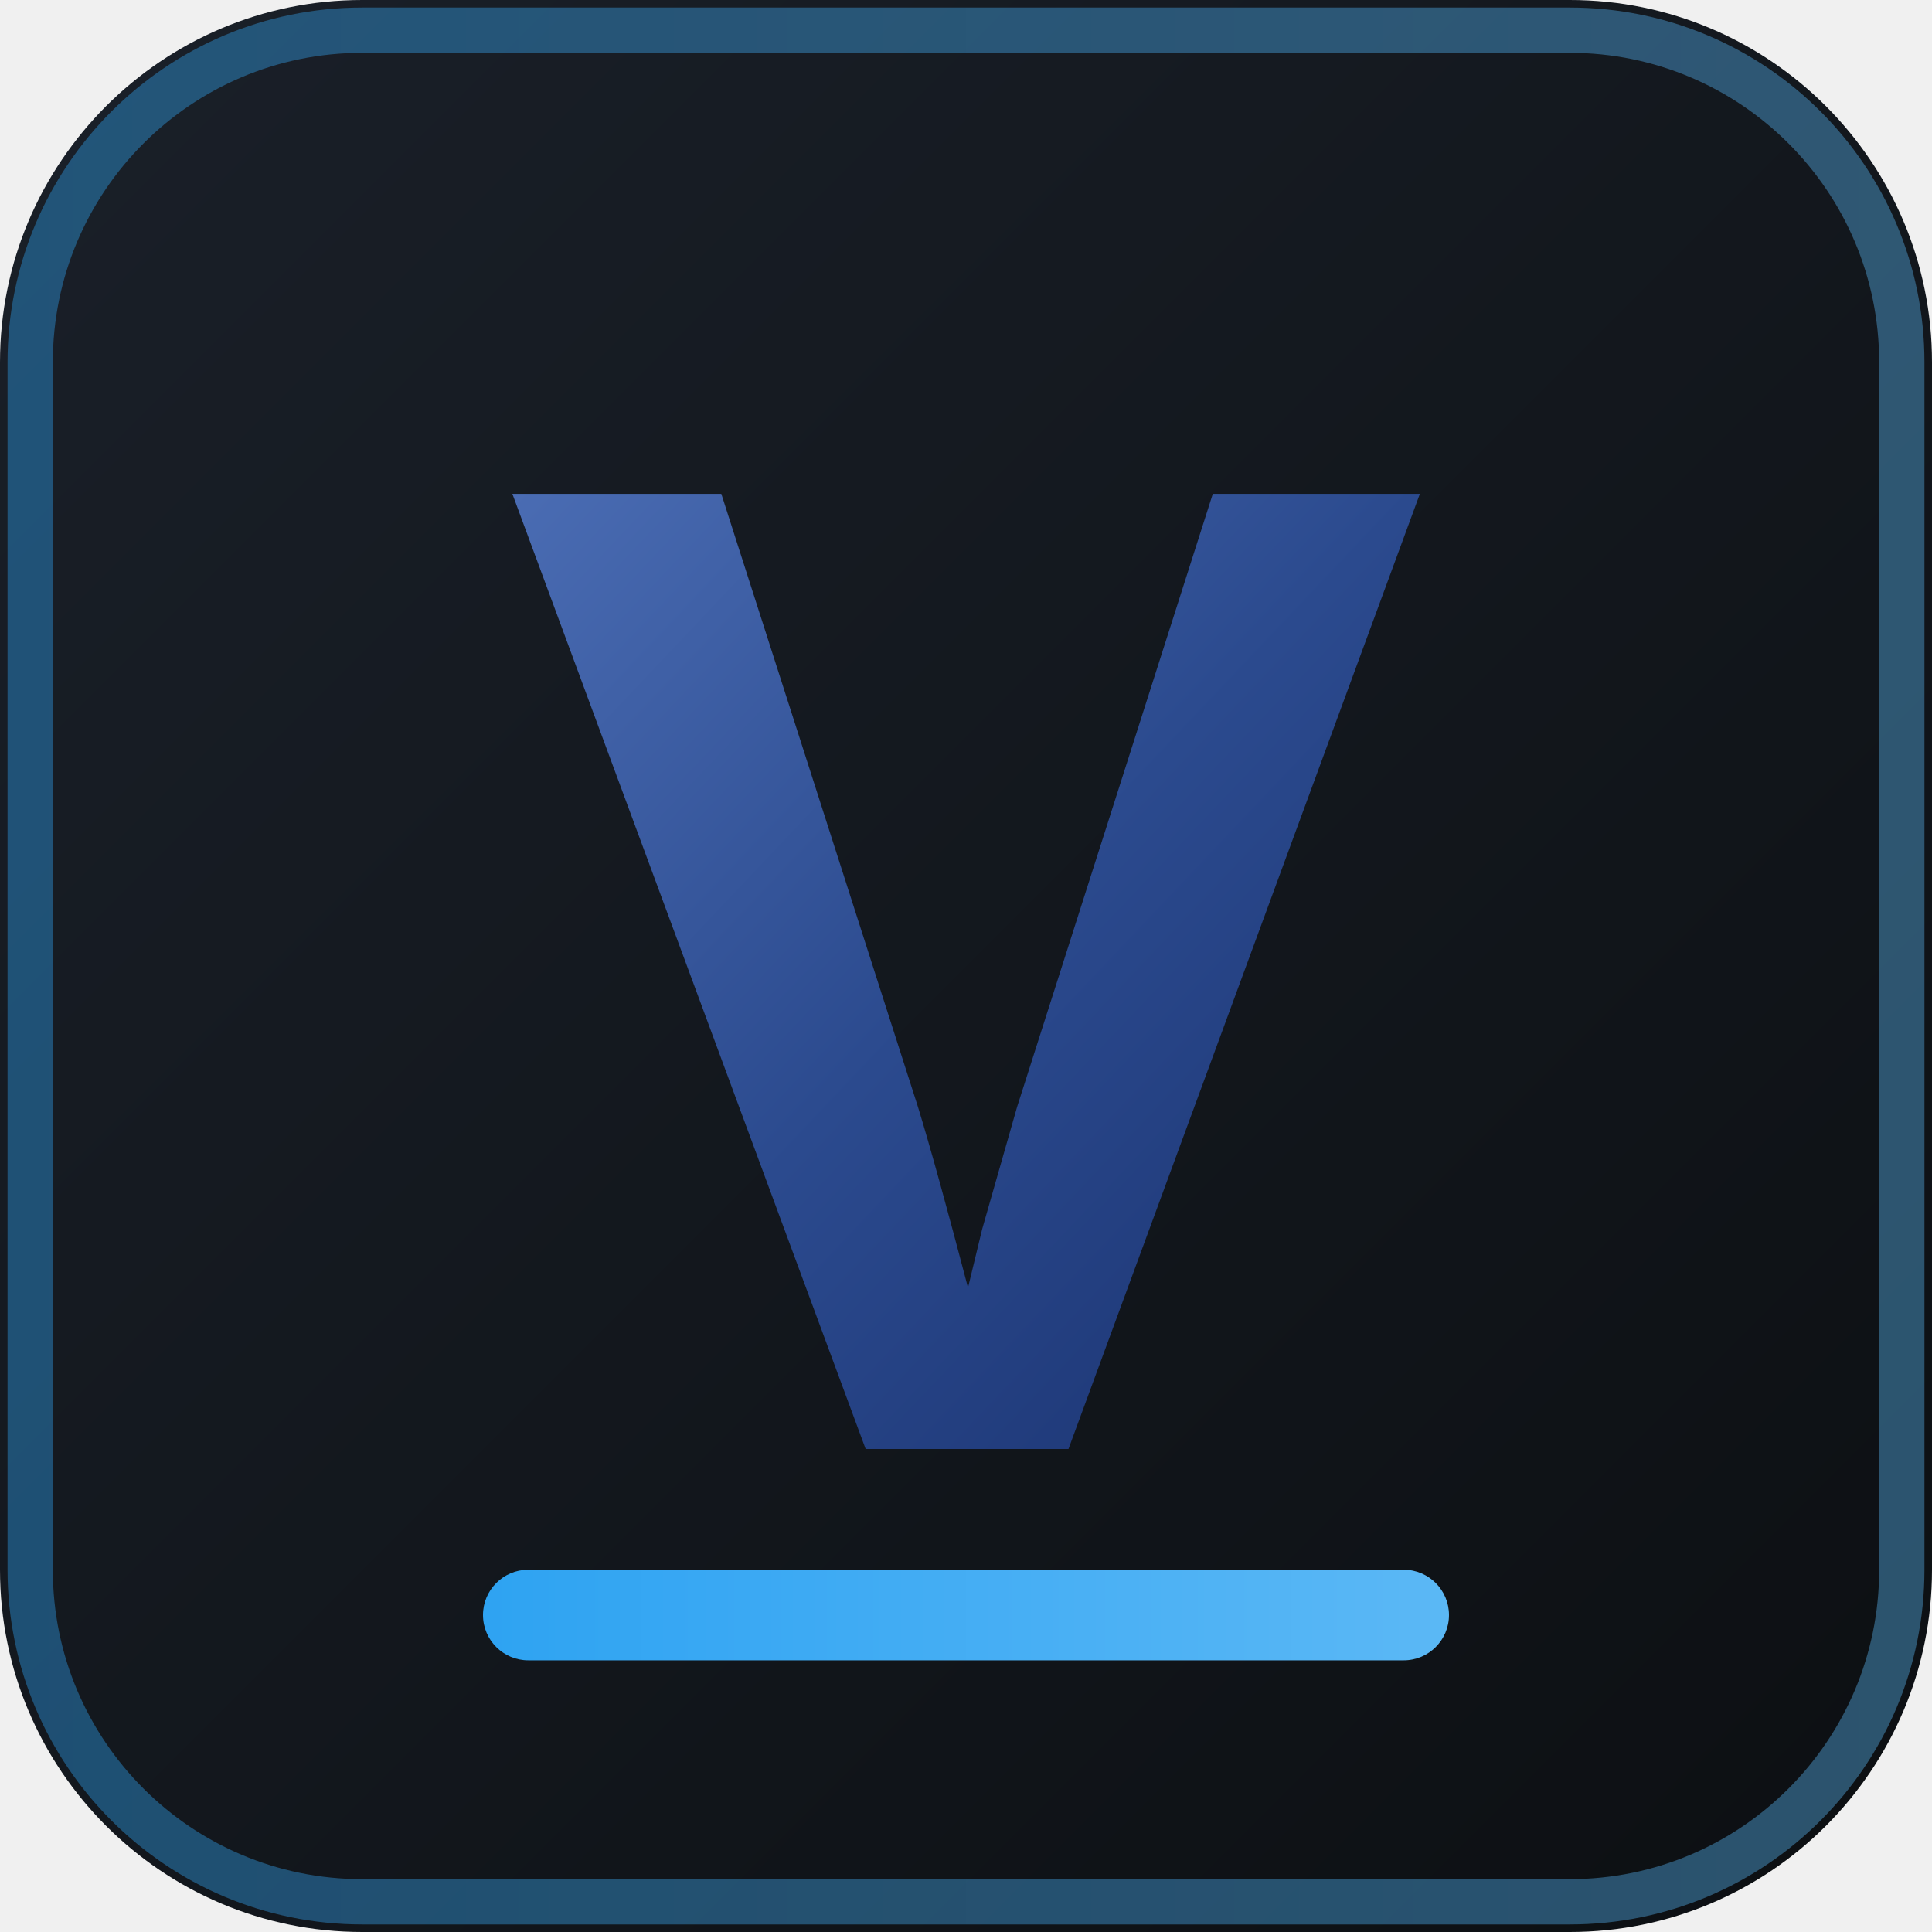
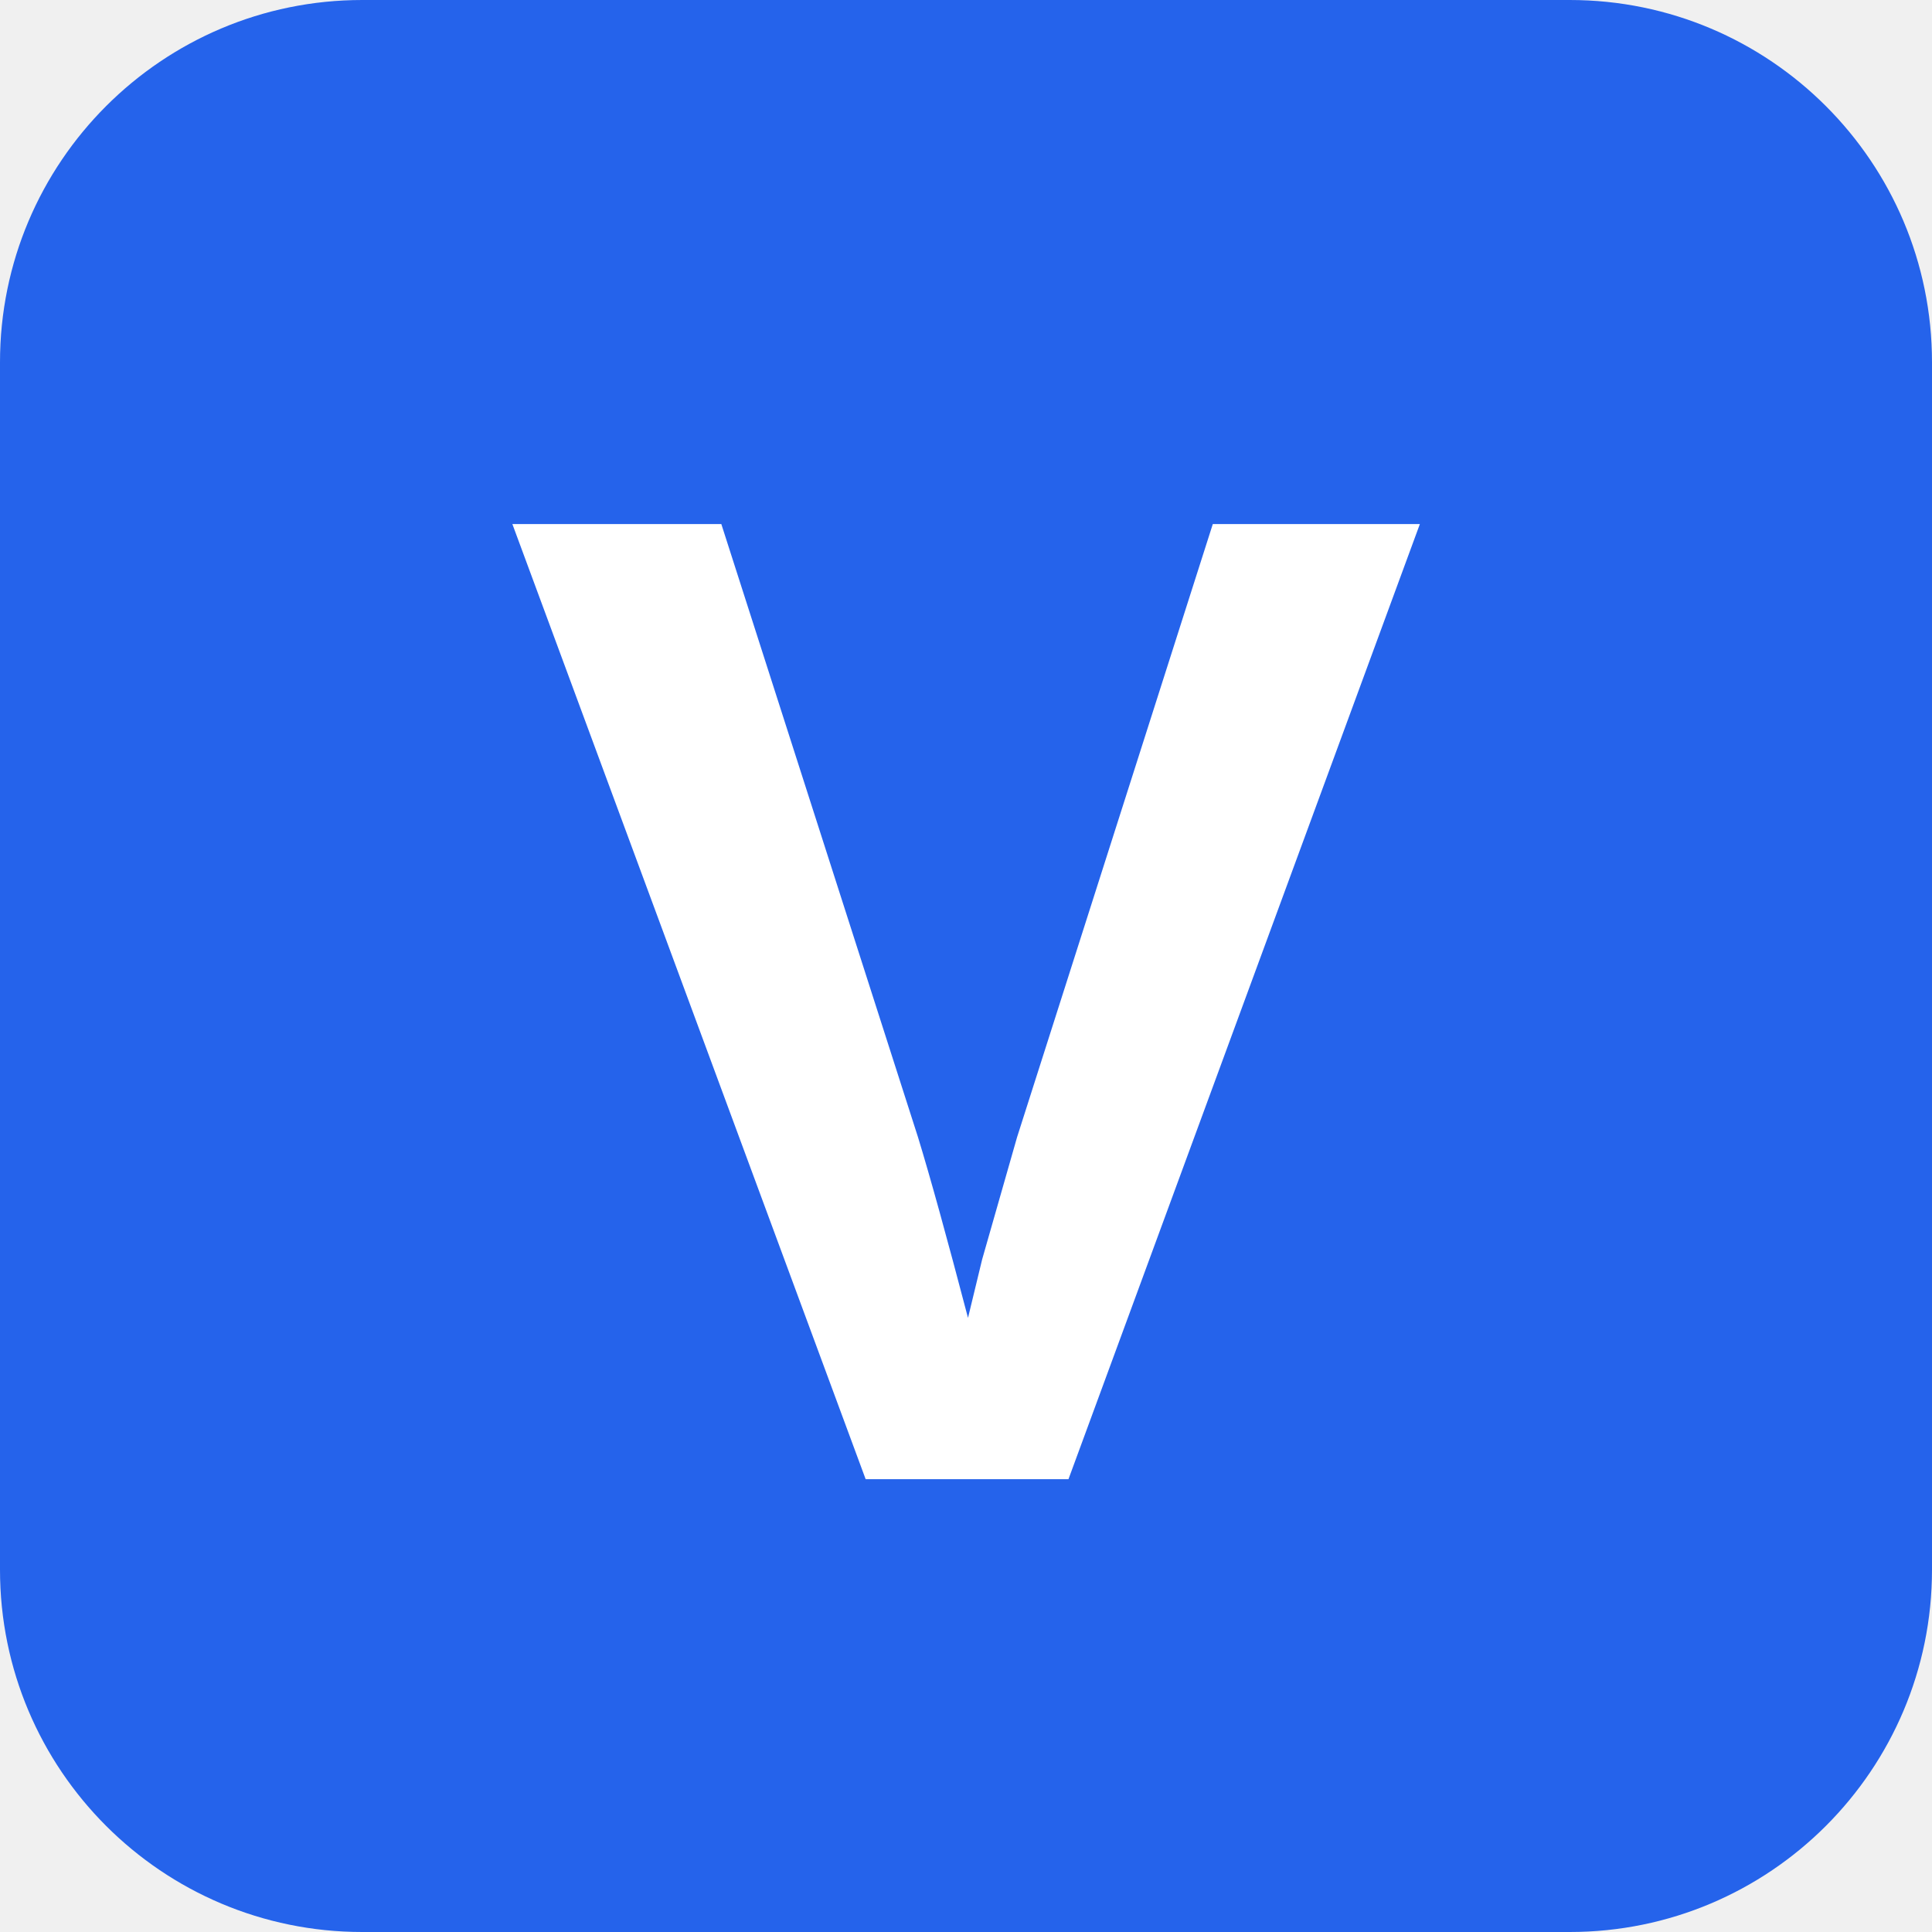
<svg xmlns="http://www.w3.org/2000/svg" viewBox="0 0 64 64">
-   <defs>
-     <linearGradient id="bg" x1="0%" y1="0%" x2="100%" y2="100%">
-       <stop offset="0%" stop-color="#1a2029" />
-       <stop offset="100%" stop-color="#0c0f12" />
-     </linearGradient>
-     <linearGradient id="vGrad" x1="0%" y1="0%" x2="100%" y2="100%">
-       <stop offset="0%" stop-color="#4a6cb3" />
-       <stop offset="50%" stop-color="#2b4a8e" />
-       <stop offset="100%" stop-color="#1a3270" />
-     </linearGradient>
-     <linearGradient id="accent" x1="0%" y1="0%" x2="100%" y2="0%">
-       <stop offset="0%" stop-color="#2ea3f2" />
-       <stop offset="100%" stop-color="#5bb8f5" />
-     </linearGradient>
-   </defs>
-   <rect width="64" height="64" rx="12" fill="url(#bg)" />
-   <rect x="1" y="1" width="62" height="62" rx="11" fill="none" stroke="url(#accent)" stroke-width="1.5" opacity="0.4" />
-   <text x="32" y="48" text-anchor="middle" font-family="Arial Black, Arial, sans-serif" font-weight="900" font-size="46" fill="url(#vGrad)" letter-spacing="-2">V</text>
-   <rect x="16" y="52" width="32" height="3" rx="1.5" fill="url(#accent)" />
+   <rect width="64" height="64" rx="12" fill="#2563eb" />
+   <text x="32" y="49" text-anchor="middle" font-family="Arial Black, Arial, sans-serif" font-weight="900" font-size="46" fill="#ffffff" letter-spacing="-2">V</text>
</svg>
